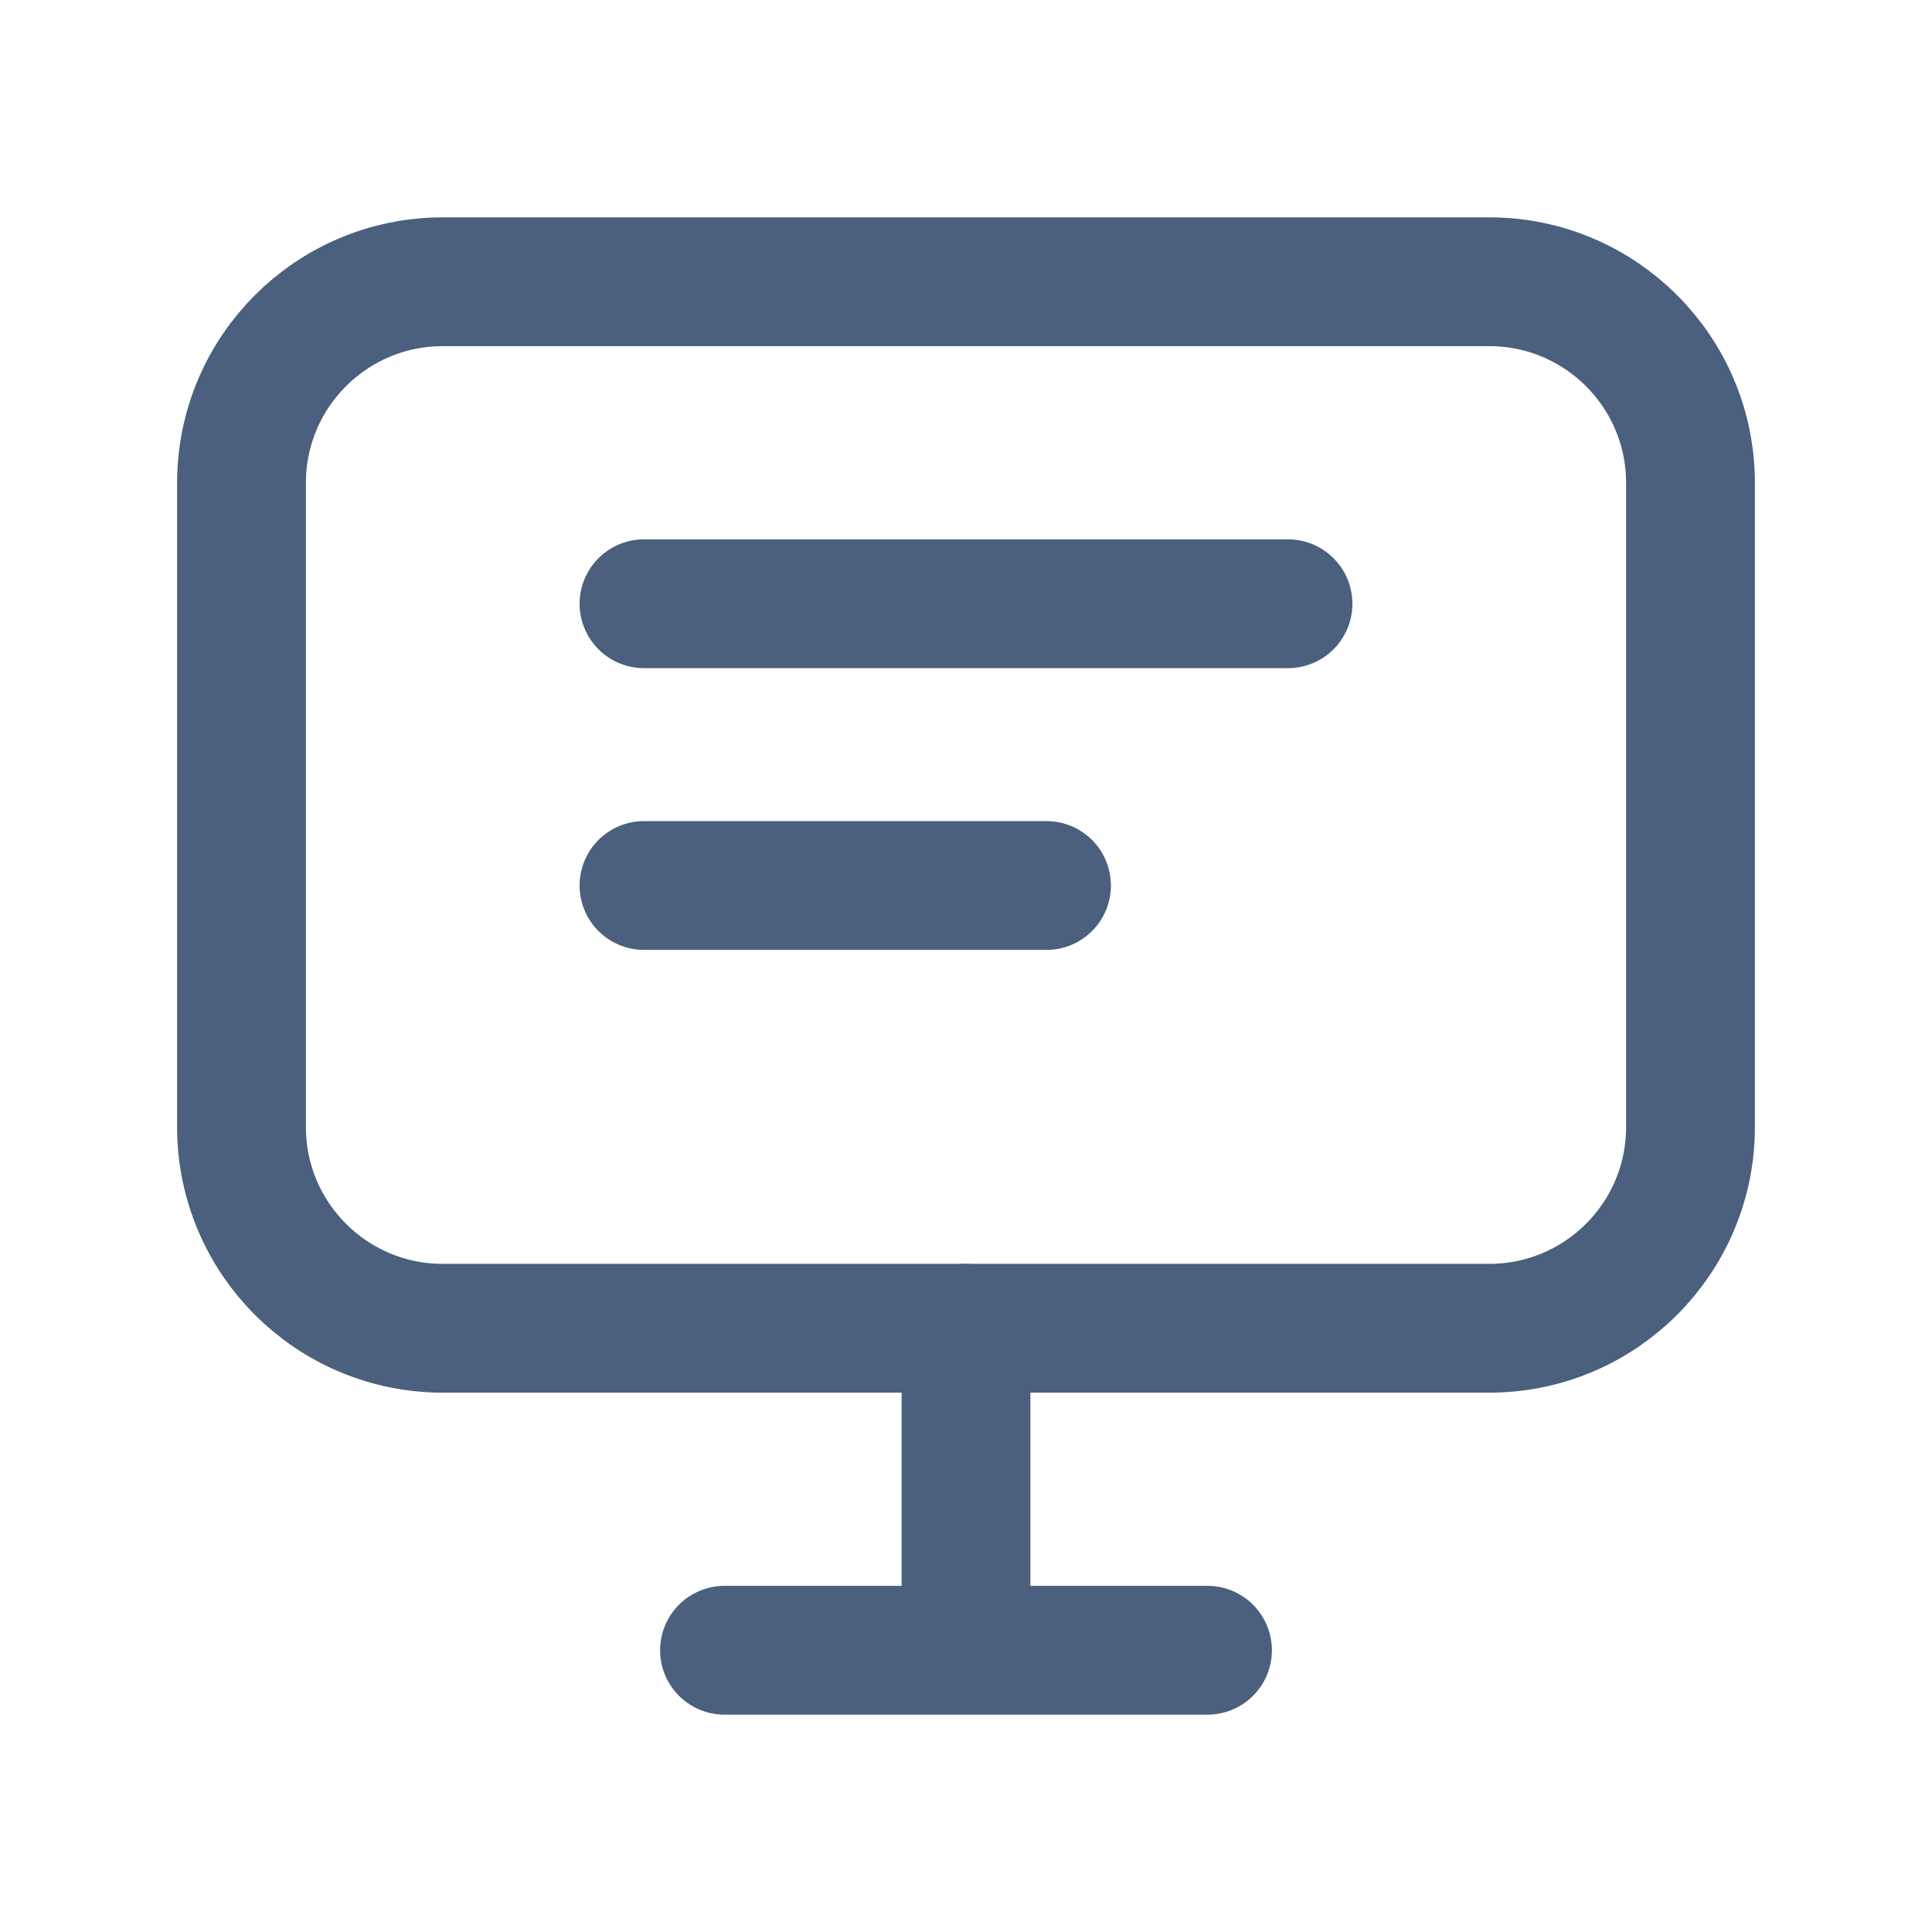
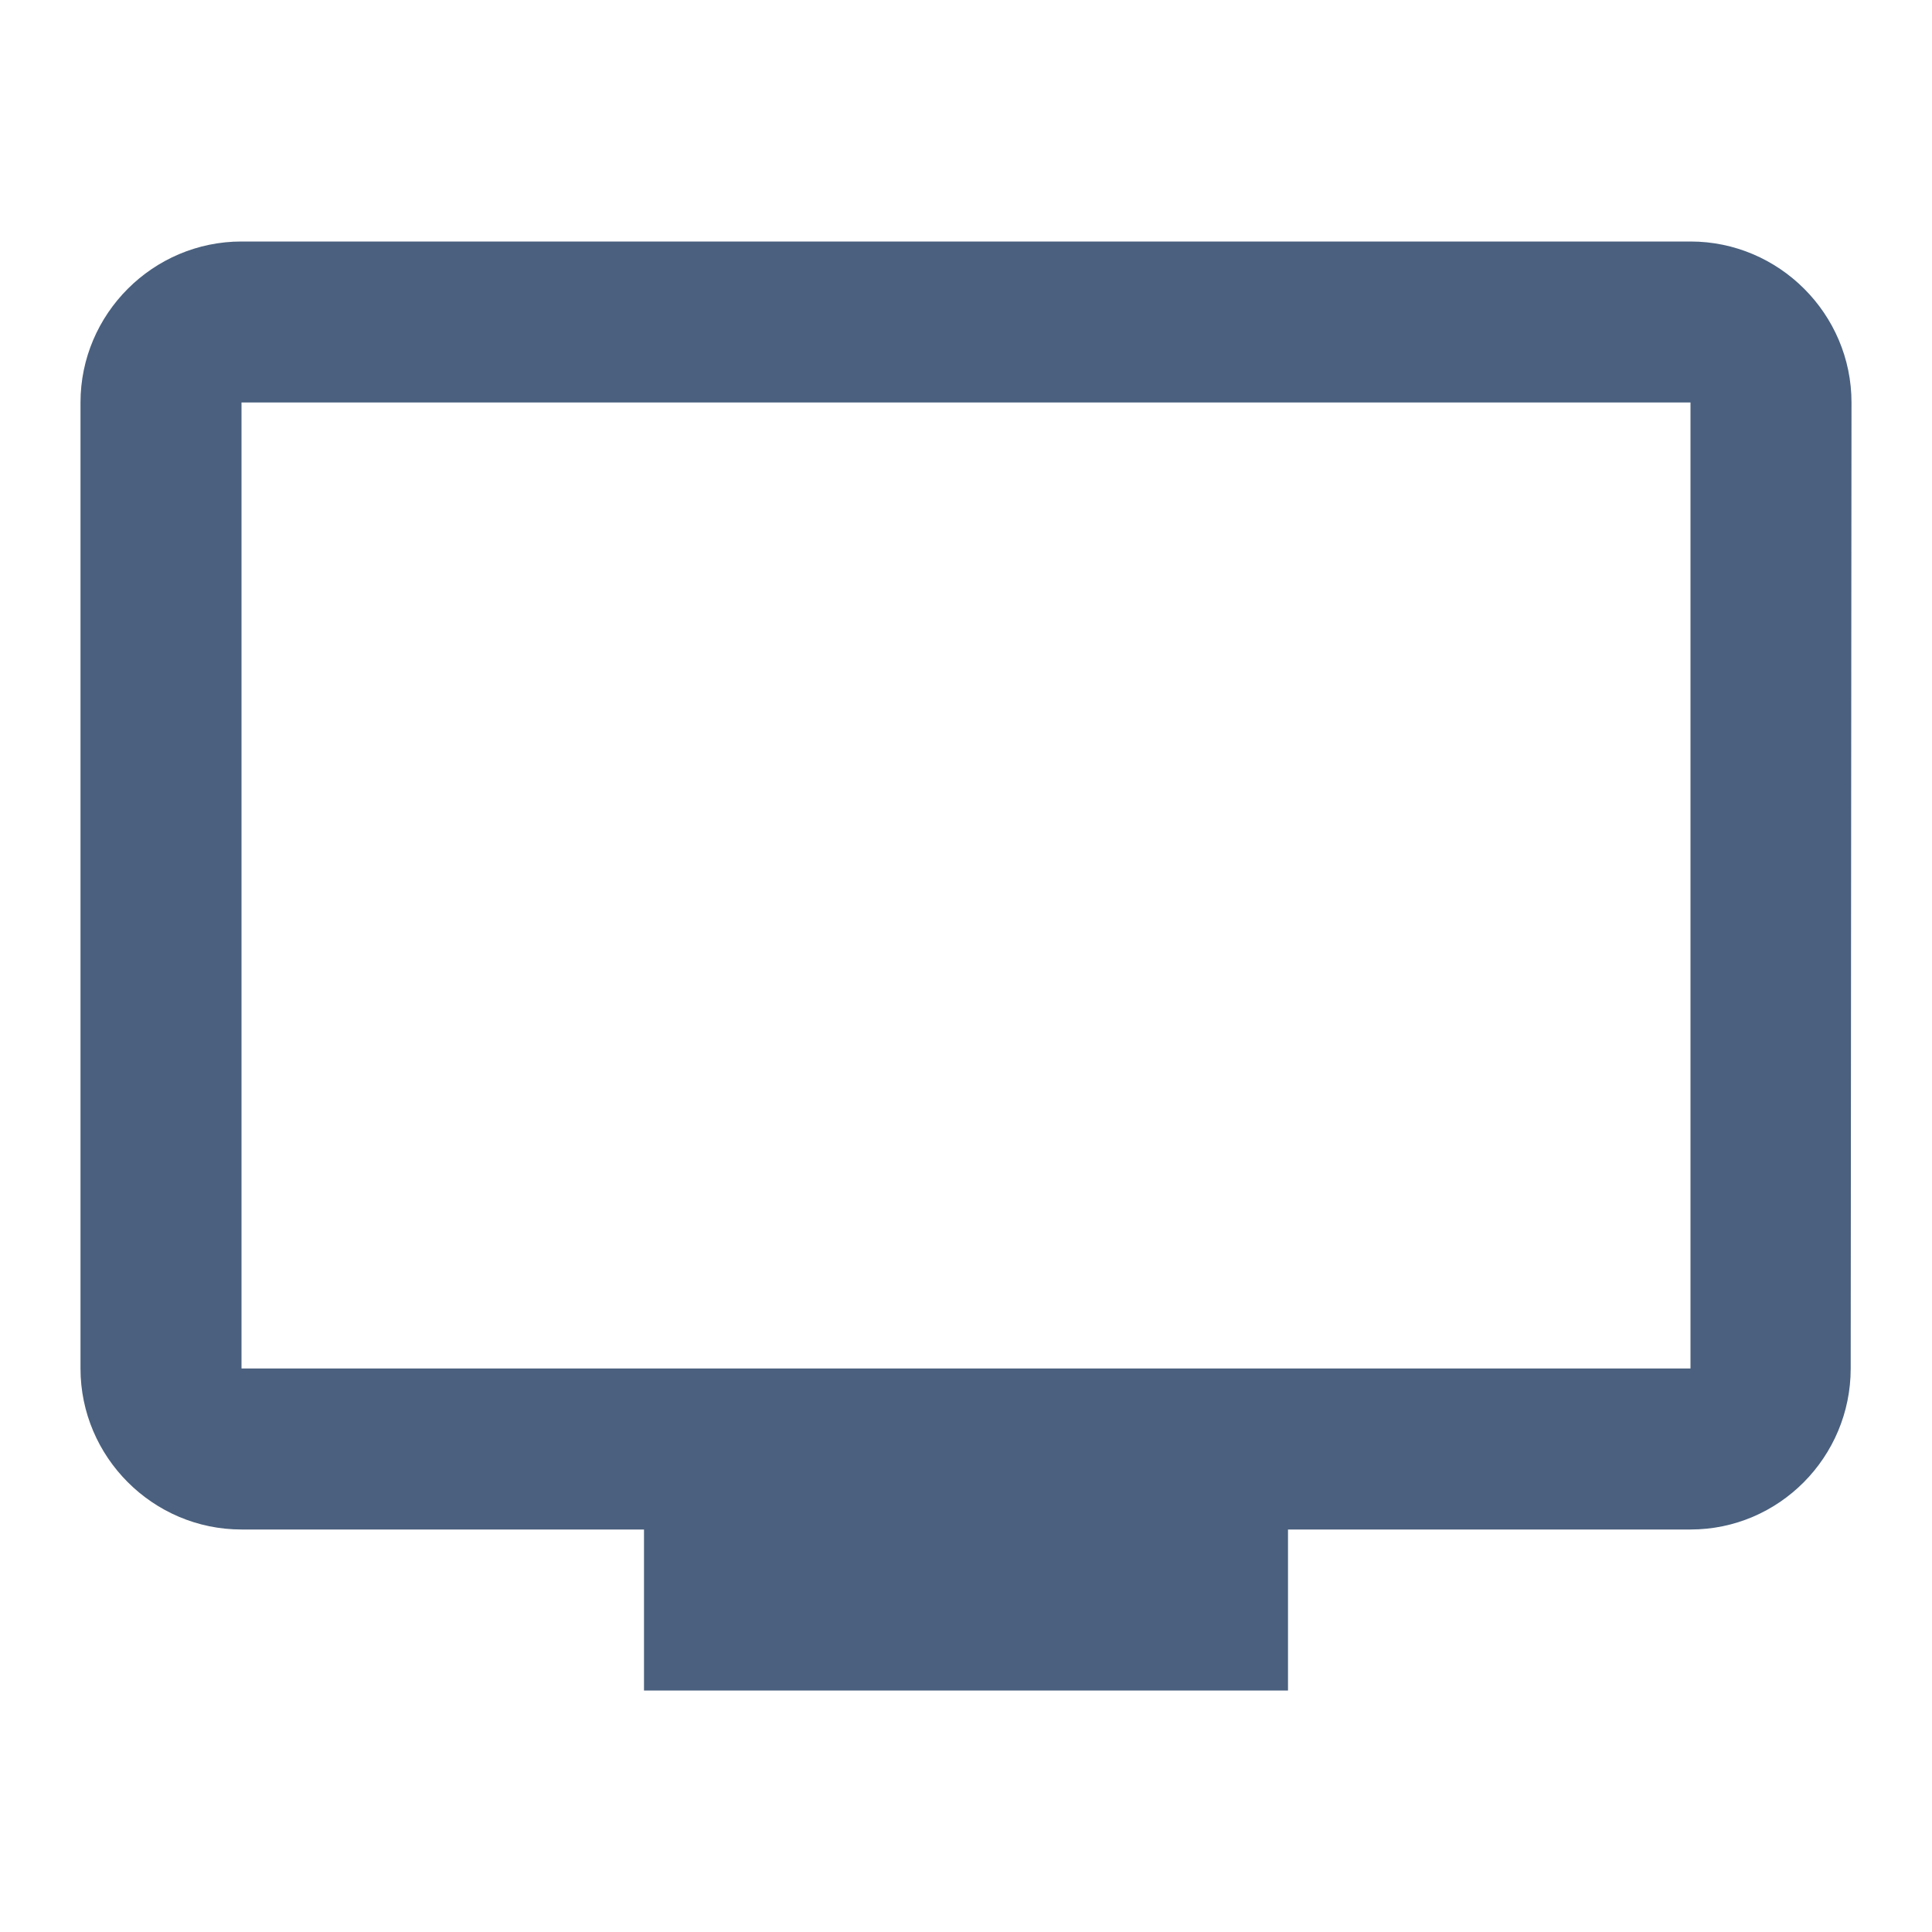
<svg xmlns="http://www.w3.org/2000/svg" width="24" height="24" viewBox="0 0 24 24">
-   <g fill="none" stroke="#4A607E" stroke-width="1.6" stroke-linecap="round" stroke-linejoin="round">
-     <rect x="3" y="3.5" width="18" height="13" rx="2.5" />
-     <path d="M9 20.5h6M12 16.5v4M8 7.5h8M8 11h5" />
-   </g>
+   <path fill="#4A607E" d="M21 3H3c-1.1 0-2 .9-2 2v12c0 1.1.9 2 2 2h5v2h8v-2h5c1.1 0 1.99-.9 1.99-2L23 5c0-1.1-.9-2-2-2zm0 14H3V5h18v12z" />
</svg>
